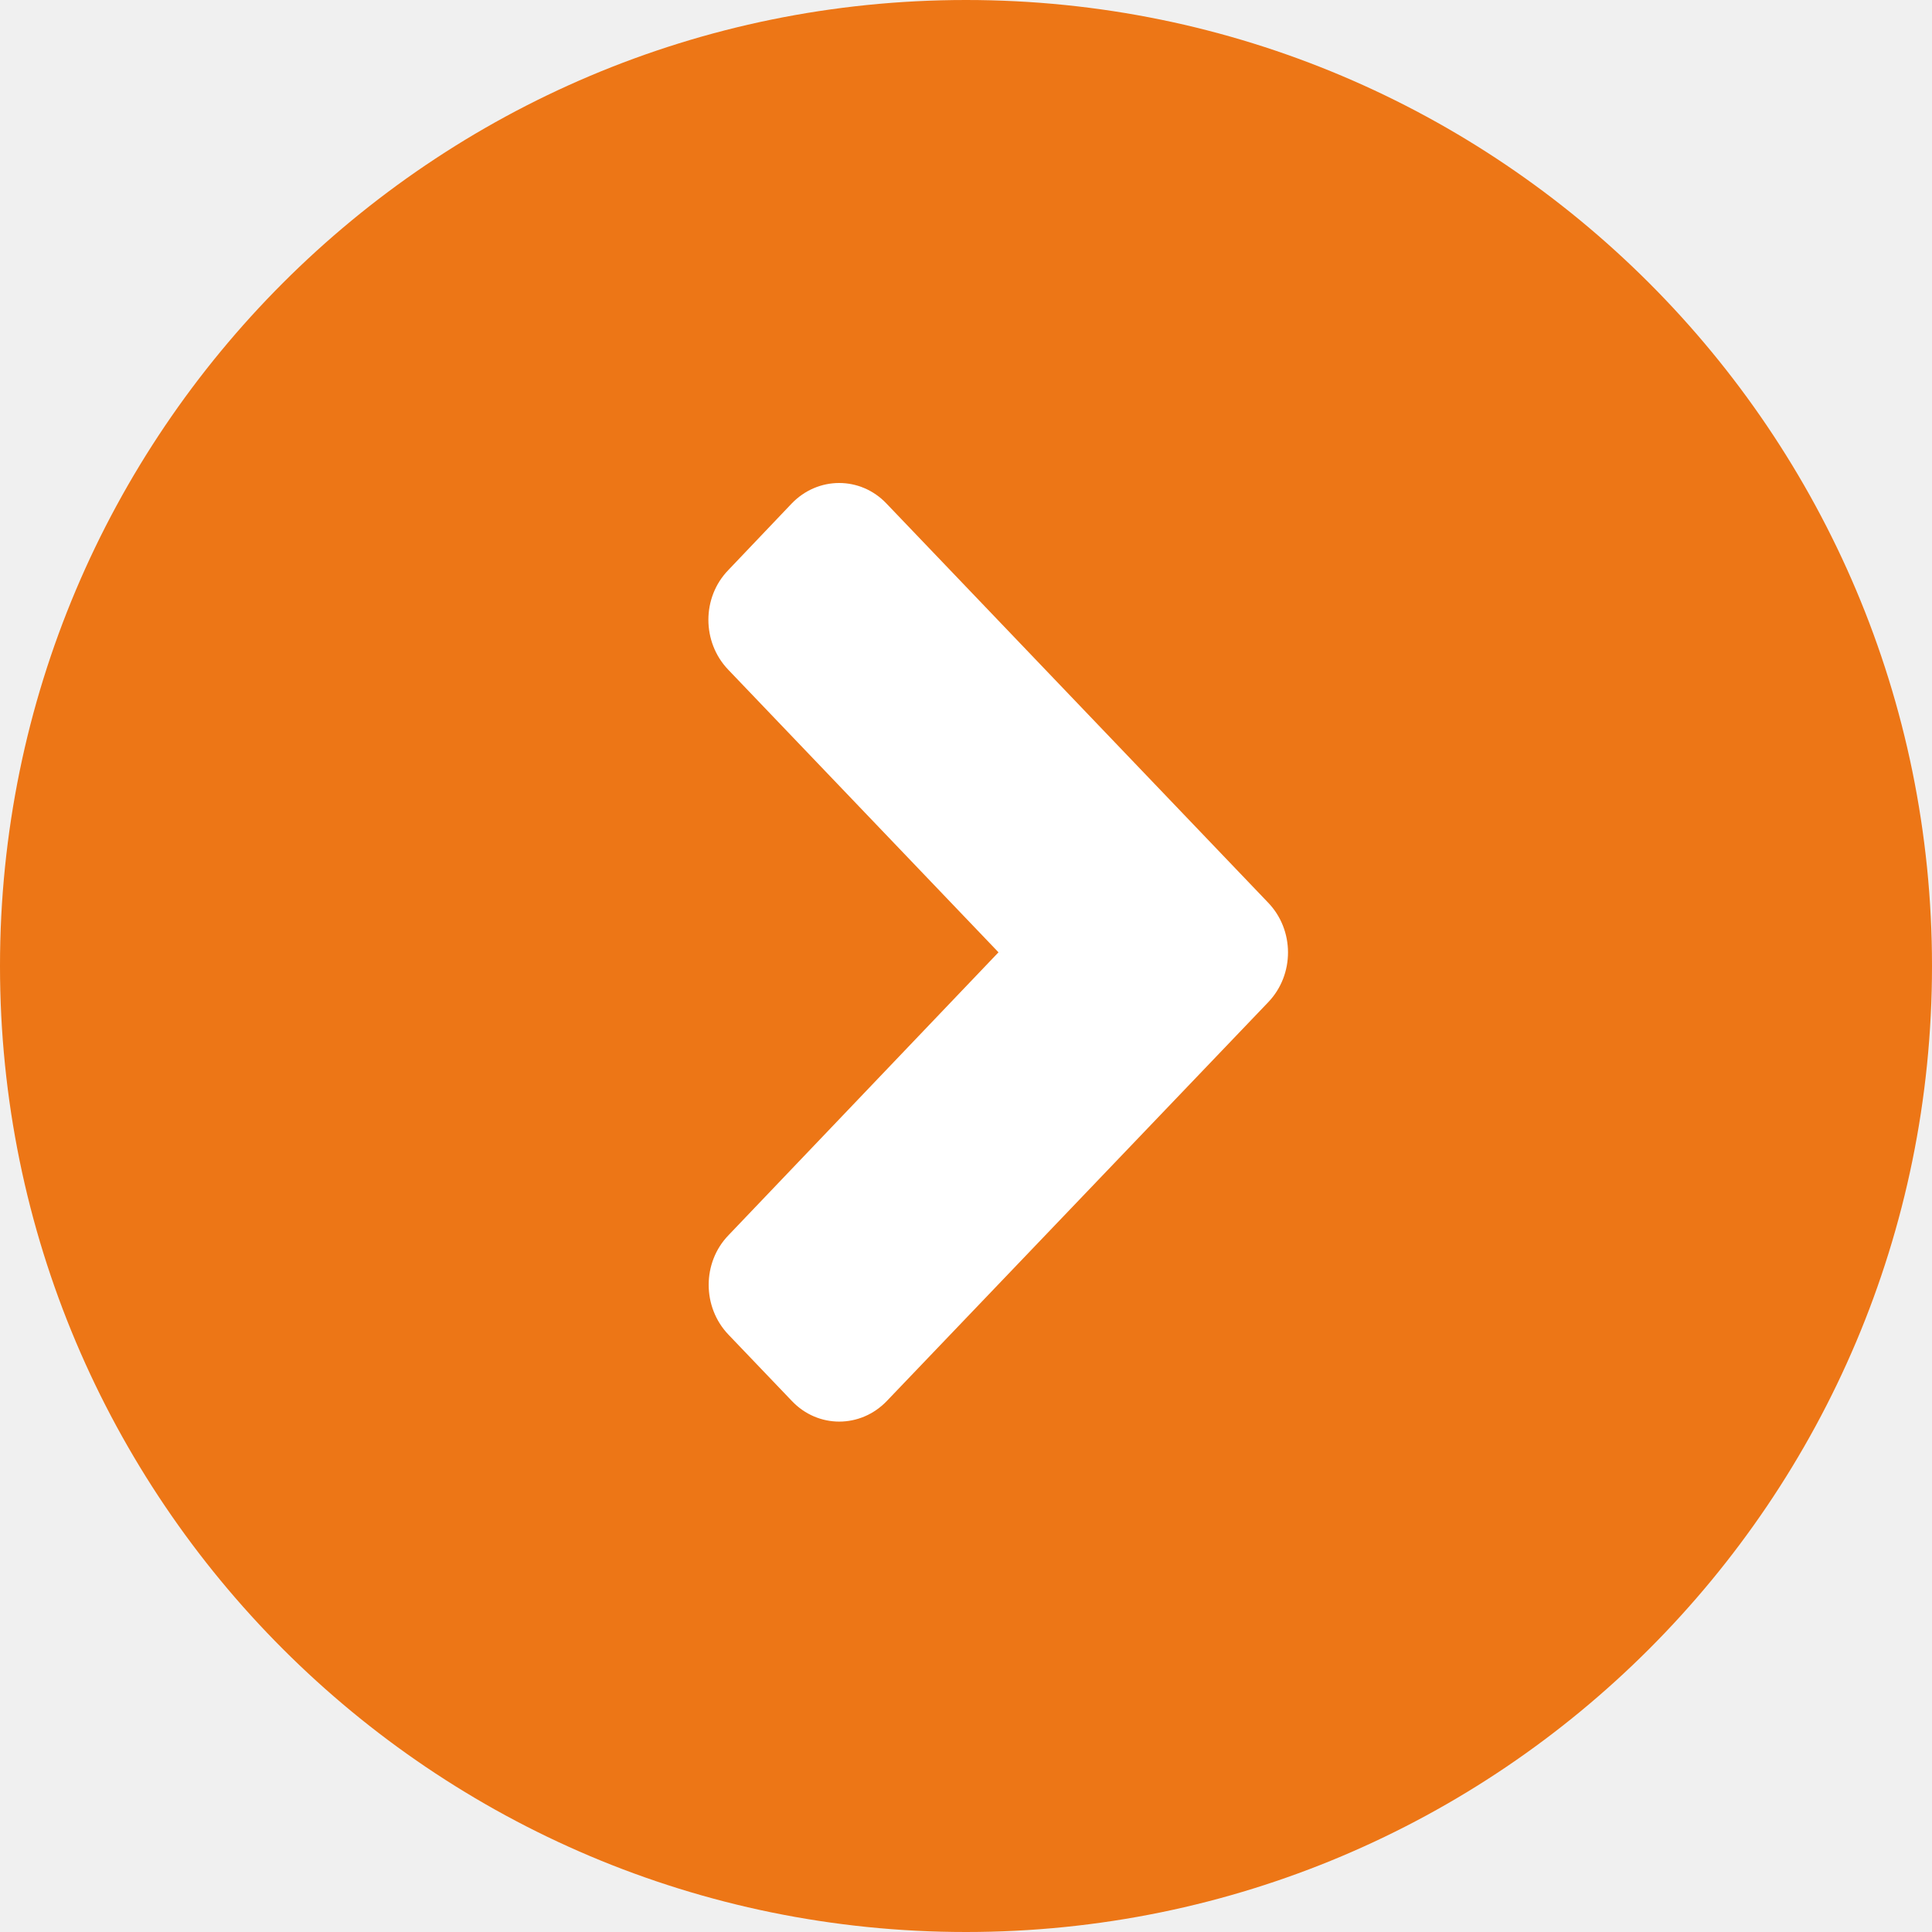
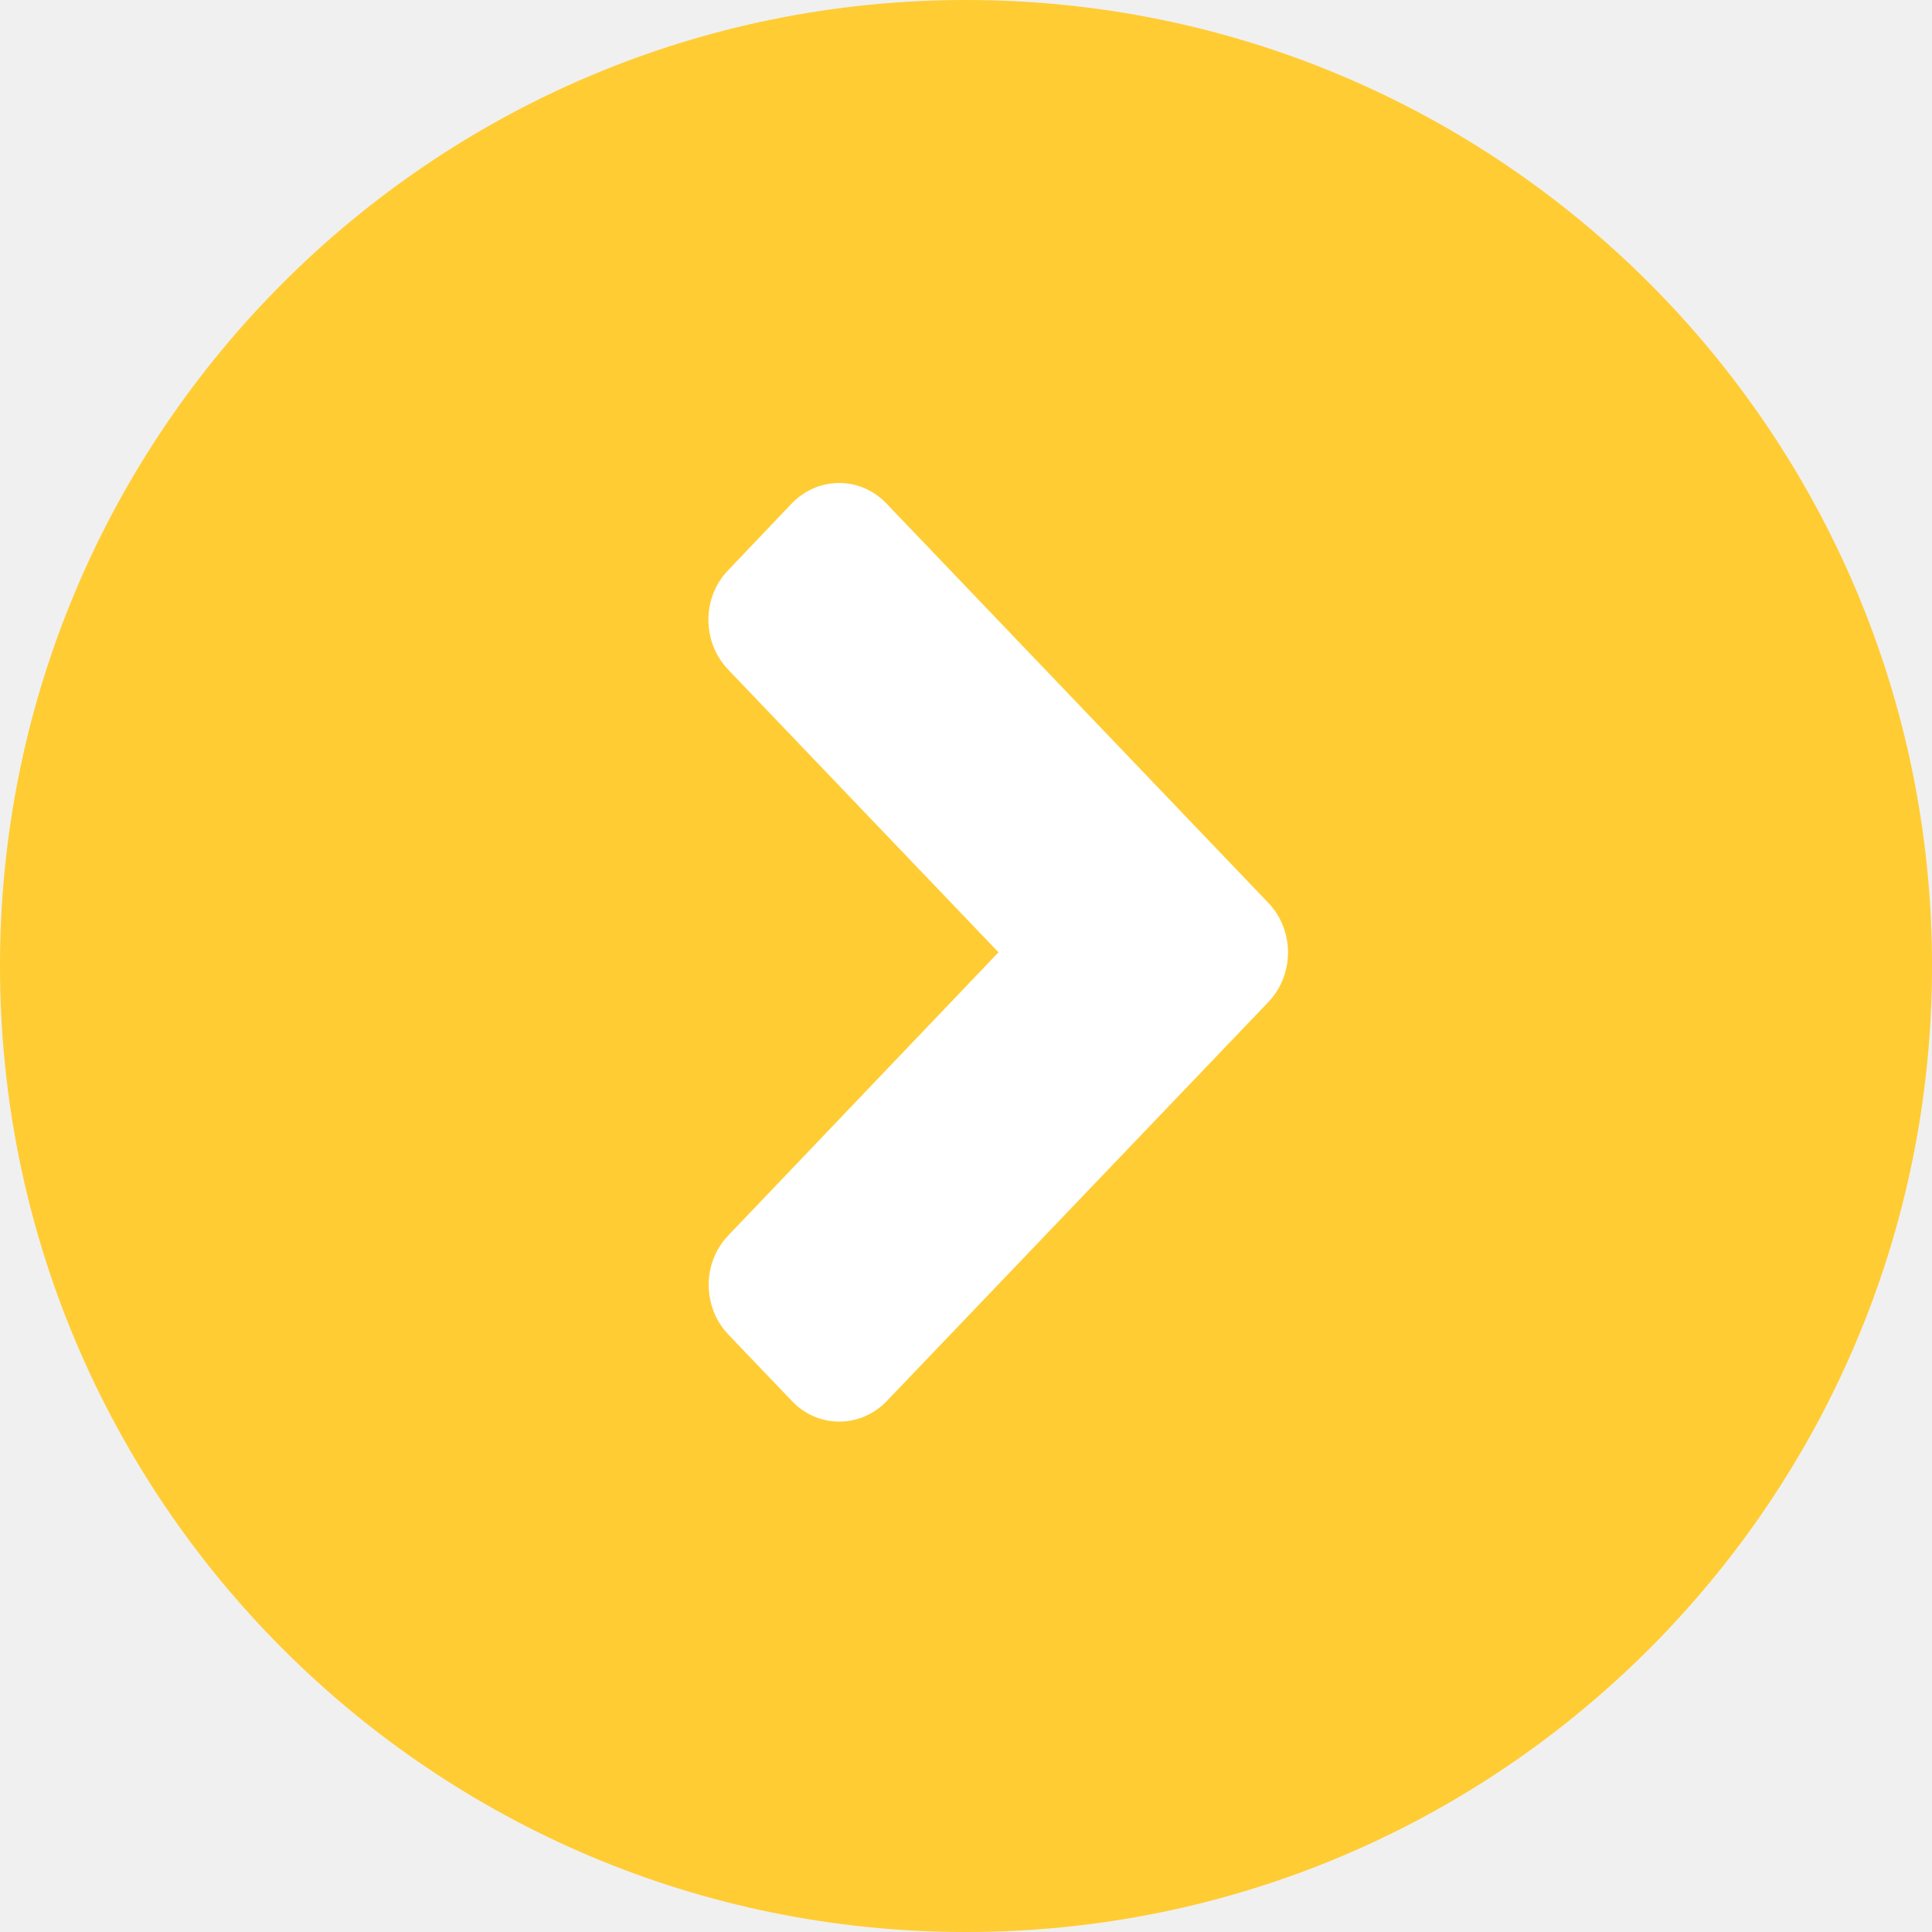
<svg xmlns="http://www.w3.org/2000/svg" width="60" height="60" viewBox="0 0 60 60" fill="none">
-   <circle cx="30" cy="30" r="30" transform="rotate(-180 30 30)" fill="#ED7616" />
+   <circle cx="30" cy="30" r="30" transform="rotate(-180 30 30)" fill="#FFCC33" />
  <path d="M39.387 31.123L27.543 43.507C26.724 44.363 25.401 44.363 24.591 43.507L22.623 41.449C21.804 40.593 21.804 39.209 22.623 38.362L31.009 29.575L22.614 20.796C21.795 19.94 21.795 18.556 22.614 17.709L24.582 15.642C25.401 14.786 26.724 14.786 27.534 15.642L39.378 28.027C40.206 28.883 40.206 30.267 39.387 31.123Z" fill="white" />
</svg>
